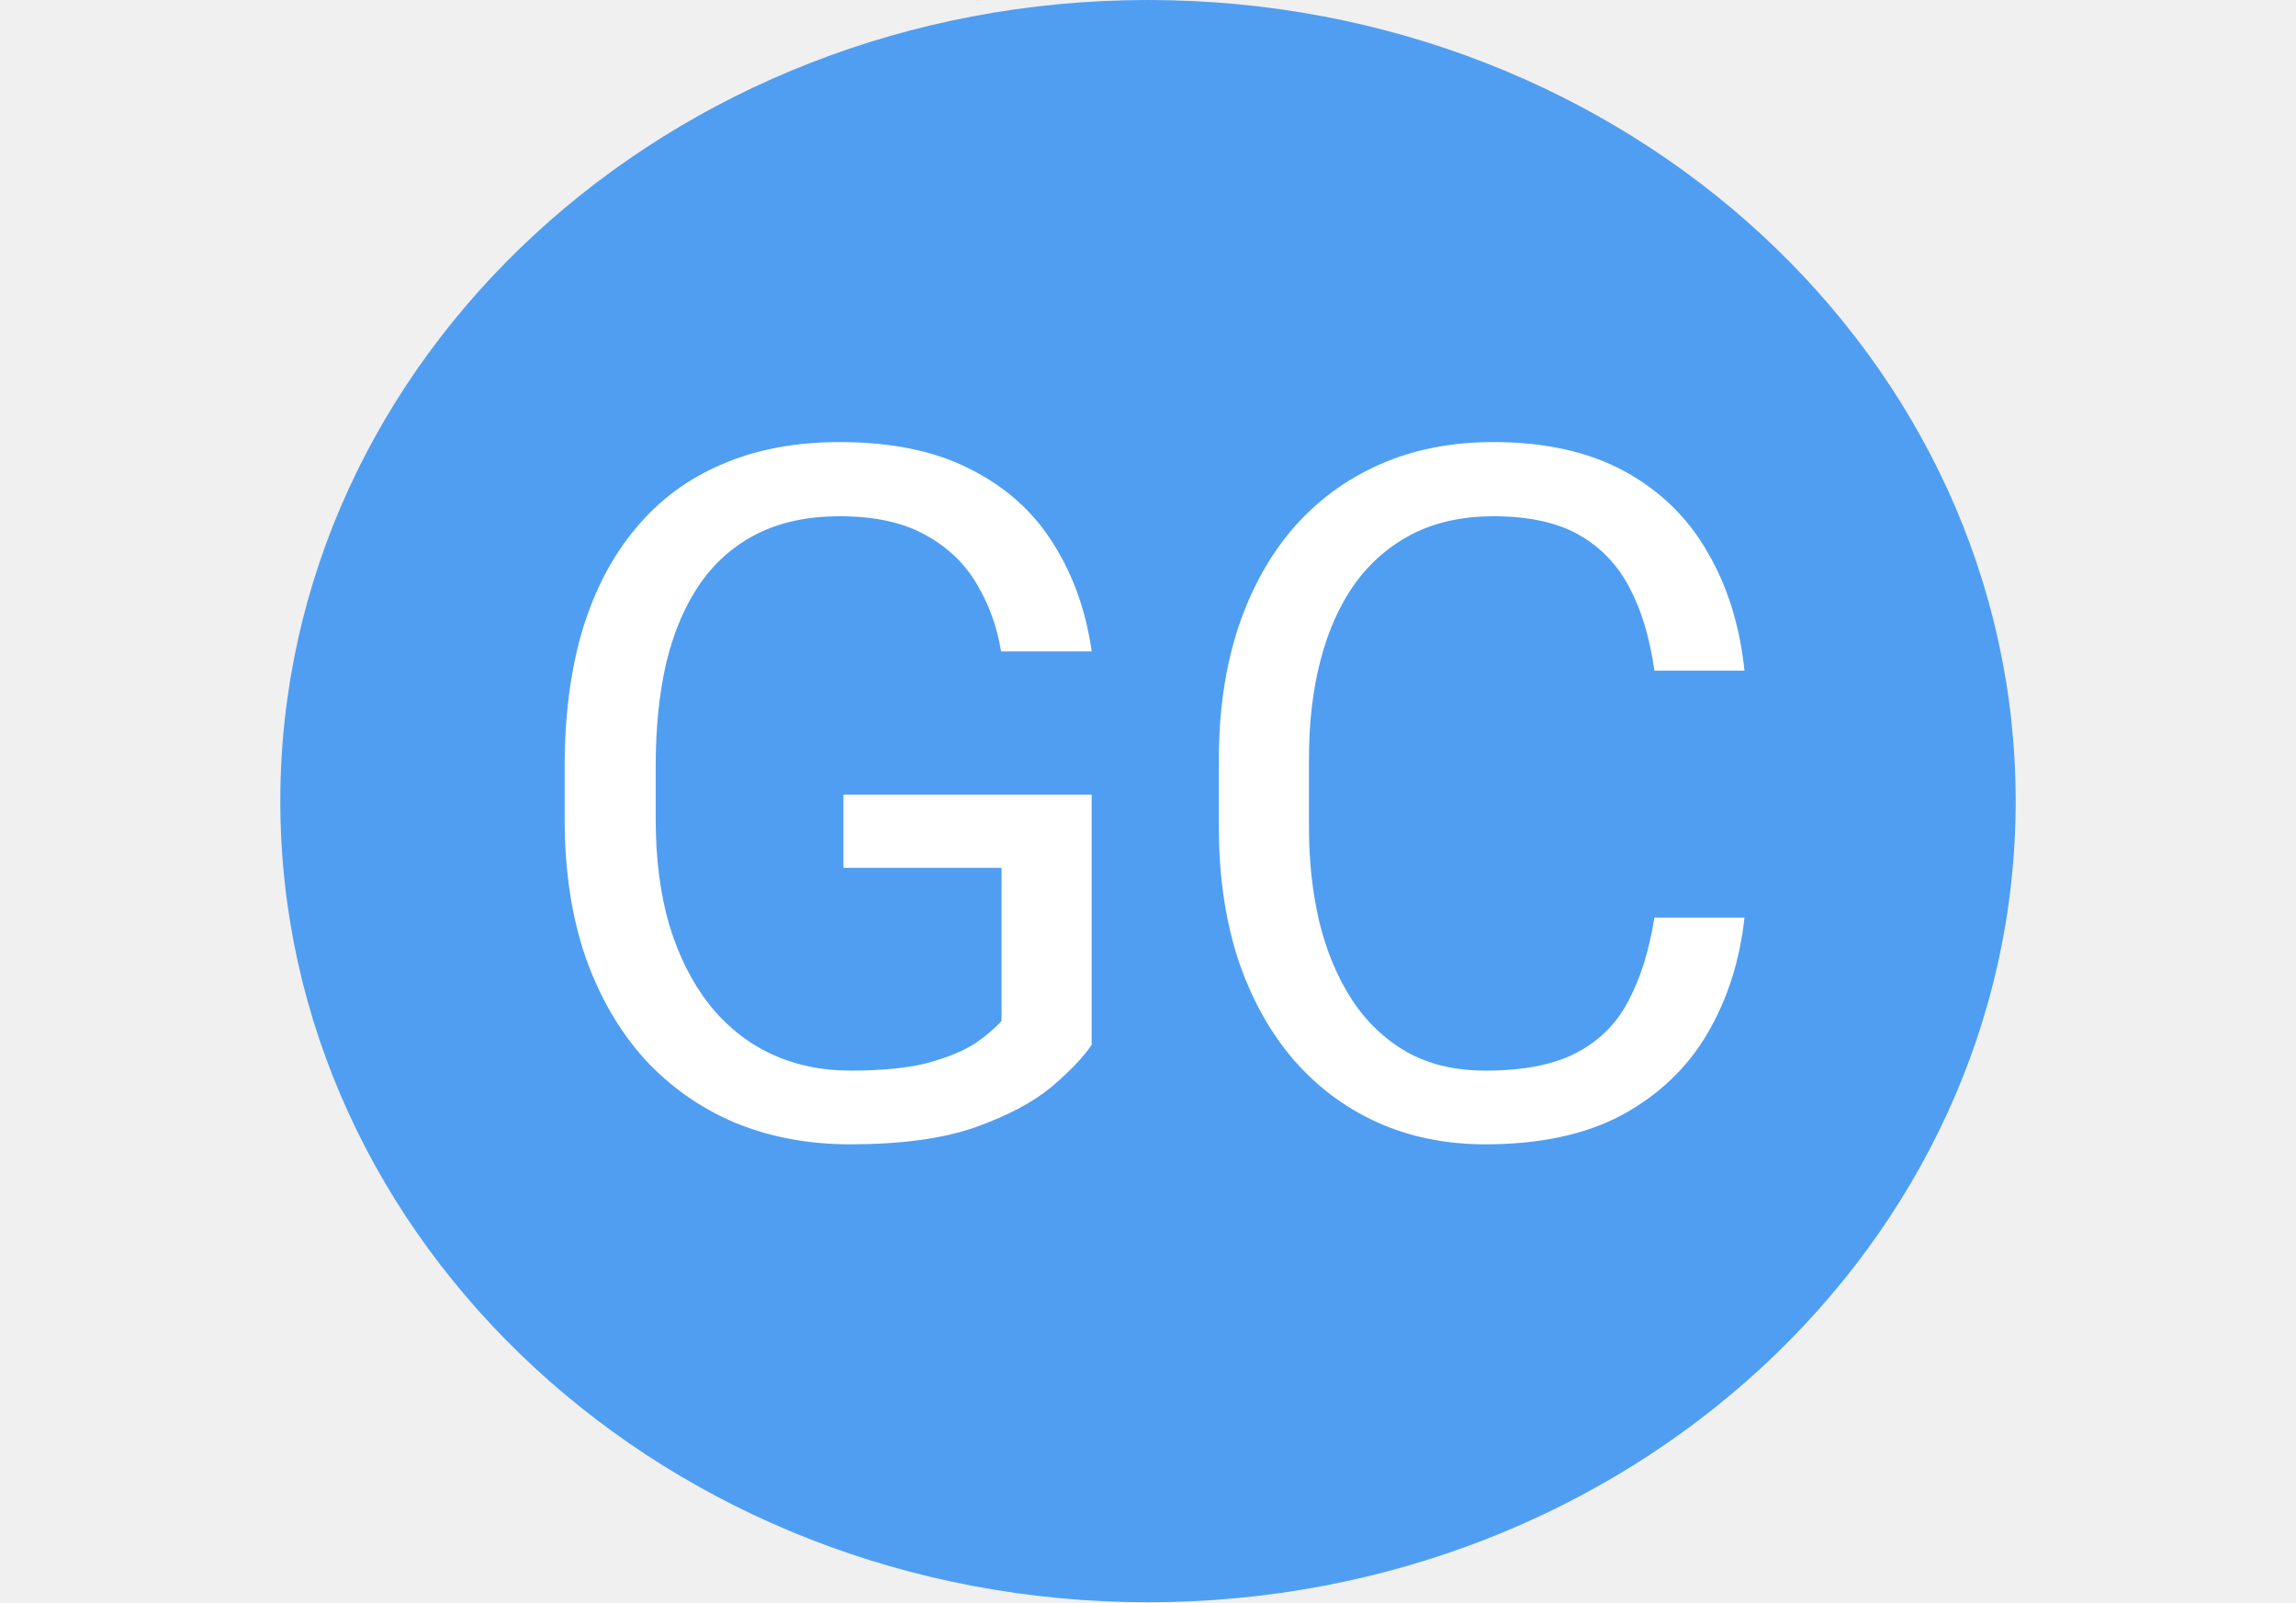
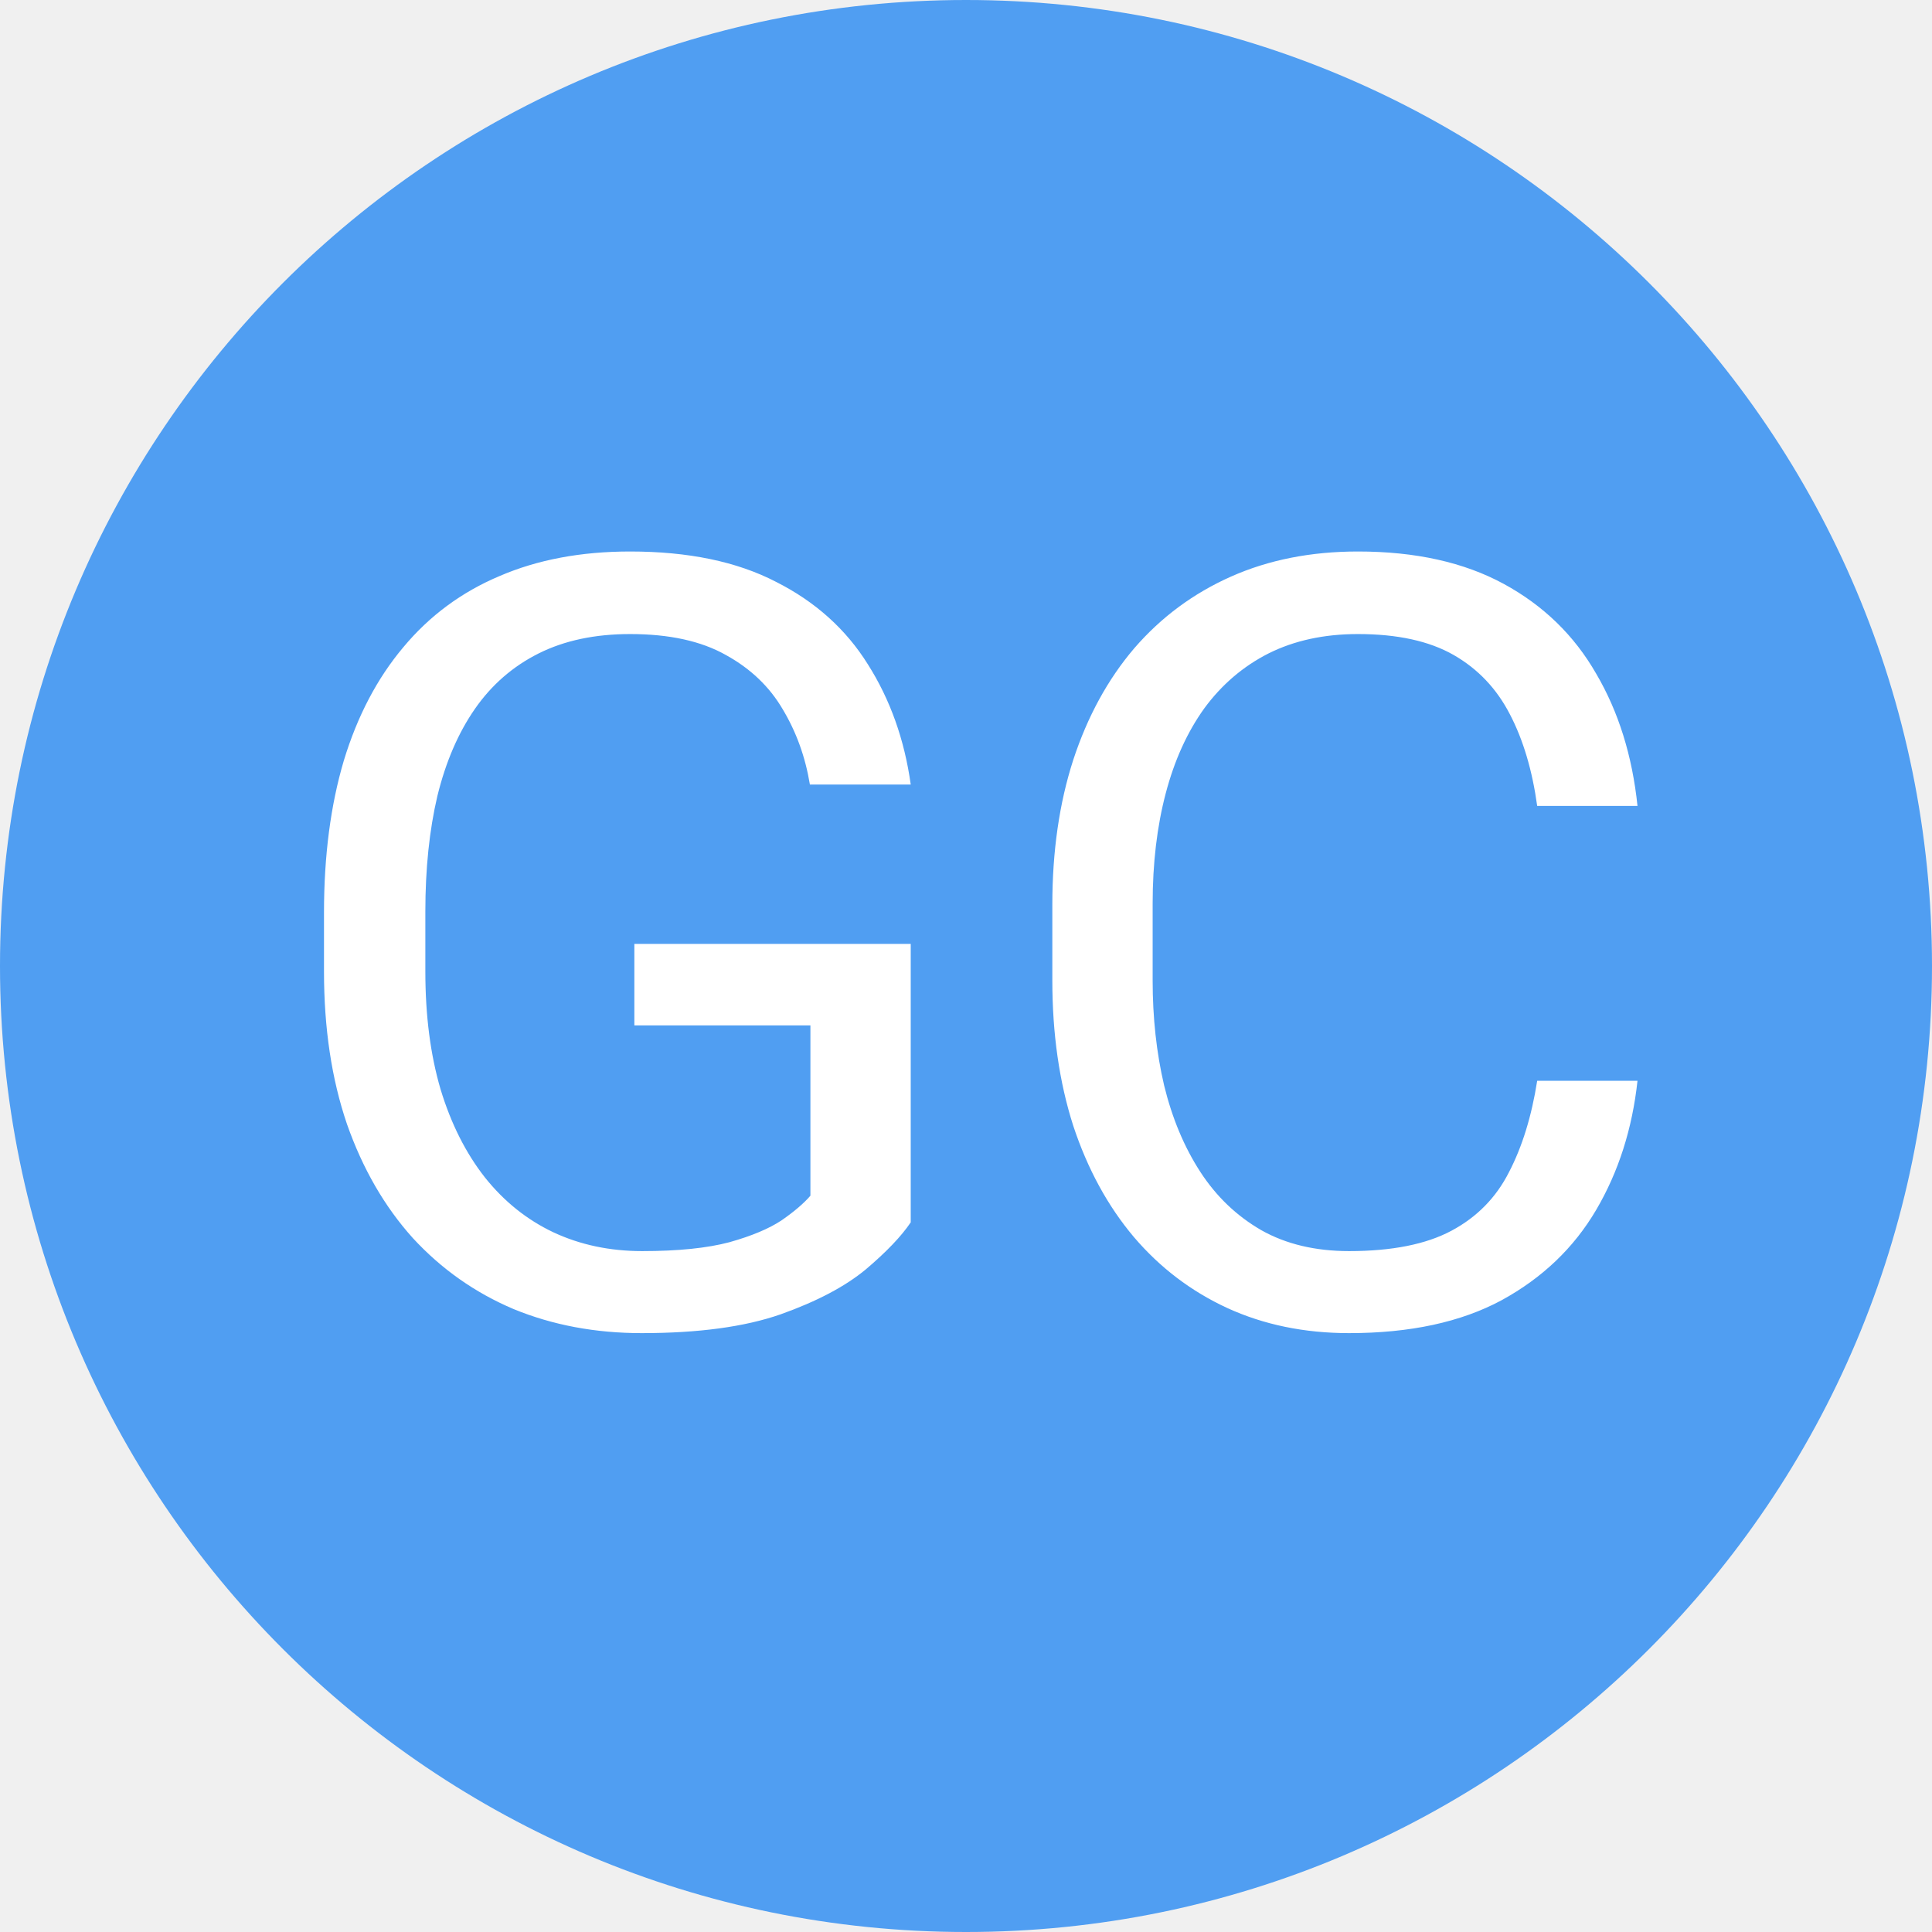
- <svg xmlns="http://www.w3.org/2000/svg" width="172" height="120" viewBox="0 0 172 120" fill="none">
-   <ellipse cx="86" cy="60" rx="65" ry="60" fill="#509EF2" />
-   <path d="M81.781 59.512V78.25C81.148 79.188 80.141 80.242 78.758 81.414C77.375 82.562 75.465 83.57 73.027 84.438C70.613 85.281 67.496 85.703 63.676 85.703C60.559 85.703 57.688 85.164 55.062 84.086C52.461 82.984 50.199 81.391 48.277 79.305C46.379 77.195 44.902 74.641 43.848 71.641C42.816 68.617 42.301 65.195 42.301 61.375V57.402C42.301 53.582 42.746 50.172 43.637 47.172C44.551 44.172 45.887 41.629 47.645 39.543C49.402 37.434 51.559 35.84 54.113 34.762C56.668 33.66 59.598 33.109 62.902 33.109C66.816 33.109 70.086 33.789 72.711 35.148C75.359 36.484 77.422 38.336 78.898 40.703C80.398 43.07 81.359 45.766 81.781 48.789H74.996C74.691 46.938 74.082 45.25 73.168 43.727C72.277 42.203 71 40.984 69.336 40.07C67.672 39.133 65.527 38.664 62.902 38.664C60.535 38.664 58.484 39.098 56.75 39.965C55.016 40.832 53.586 42.074 52.461 43.691C51.336 45.309 50.492 47.266 49.93 49.562C49.391 51.859 49.121 54.449 49.121 57.332V61.375C49.121 64.328 49.461 66.965 50.141 69.285C50.844 71.606 51.84 73.586 53.129 75.227C54.418 76.844 55.953 78.074 57.734 78.918C59.539 79.762 61.531 80.184 63.711 80.184C66.125 80.184 68.082 79.984 69.582 79.586C71.082 79.164 72.254 78.672 73.098 78.109C73.941 77.523 74.586 76.973 75.031 76.457V64.996H63.184V59.512H81.781ZM123.934 68.723H130.684C130.332 71.957 129.406 74.852 127.906 77.406C126.406 79.961 124.285 81.988 121.543 83.488C118.801 84.965 115.379 85.703 111.277 85.703C108.277 85.703 105.547 85.141 103.086 84.016C100.648 82.891 98.551 81.297 96.793 79.234C95.035 77.148 93.676 74.652 92.715 71.746C91.777 68.816 91.309 65.559 91.309 61.973V56.875C91.309 53.289 91.777 50.043 92.715 47.137C93.676 44.207 95.047 41.699 96.828 39.613C98.633 37.527 100.801 35.922 103.332 34.797C105.863 33.672 108.711 33.109 111.875 33.109C115.742 33.109 119.012 33.836 121.684 35.289C124.355 36.742 126.43 38.758 127.906 41.336C129.406 43.891 130.332 46.855 130.684 50.23H123.934C123.605 47.84 122.996 45.789 122.105 44.078C121.215 42.344 119.949 41.008 118.309 40.07C116.668 39.133 114.523 38.664 111.875 38.664C109.602 38.664 107.598 39.098 105.863 39.965C104.152 40.832 102.711 42.062 101.539 43.656C100.391 45.25 99.523 47.16 98.938 49.387C98.352 51.613 98.059 54.086 98.059 56.805V61.973C98.059 64.481 98.316 66.836 98.832 69.039C99.371 71.242 100.18 73.176 101.258 74.84C102.336 76.504 103.707 77.816 105.371 78.777C107.035 79.715 109.004 80.184 111.277 80.184C114.16 80.184 116.457 79.727 118.168 78.812C119.879 77.898 121.168 76.586 122.035 74.875C122.926 73.164 123.559 71.113 123.934 68.723Z" fill="white" />
+ <svg xmlns="http://www.w3.org/2000/svg" width="130" height="130" viewBox="0 0 130 130" fill="none">
+   <circle cx="65" cy="65" r="65" fill="#509EF2" />
+   <path d="M61.281 63.512V82.25C60.648 83.188 59.641 84.242 58.258 85.414C56.875 86.562 54.965 87.57 52.527 88.438C50.113 89.281 46.996 89.703 43.176 89.703C40.059 89.703 37.188 89.164 34.562 88.086C31.961 86.984 29.699 85.391 27.777 83.305C25.879 81.195 24.402 78.641 23.348 75.641C22.316 72.617 21.801 69.195 21.801 65.375V61.402C21.801 57.582 22.246 54.172 23.137 51.172C24.051 48.172 25.387 45.629 27.145 43.543C28.902 41.434 31.059 39.84 33.613 38.762C36.168 37.66 39.098 37.109 42.402 37.109C46.316 37.109 49.586 37.789 52.211 39.148C54.859 40.484 56.922 42.336 58.398 44.703C59.898 47.07 60.859 49.766 61.281 52.789H54.496C54.191 50.938 53.582 49.25 52.668 47.727C51.777 46.203 50.5 44.984 48.836 44.07C47.172 43.133 45.027 42.664 42.402 42.664C40.035 42.664 37.984 43.098 36.25 43.965C34.516 44.832 33.086 46.074 31.961 47.691C30.836 49.309 29.992 51.266 29.43 53.562C28.891 55.859 28.621 58.449 28.621 61.332V65.375C28.621 68.328 28.961 70.965 29.641 73.285C30.344 75.606 31.34 77.586 32.629 79.227C33.918 80.844 35.453 82.074 37.234 82.918C39.039 83.762 41.031 84.184 43.211 84.184C45.625 84.184 47.582 83.984 49.082 83.586C50.582 83.164 51.754 82.672 52.598 82.109C53.441 81.523 54.086 80.973 54.531 80.457V68.996H42.684V63.512H61.281ZM103.434 72.723H110.184C109.832 75.957 108.906 78.852 107.406 81.406C105.906 83.961 103.785 85.988 101.043 87.488C98.301 88.965 94.879 89.703 90.777 89.703C87.777 89.703 85.047 89.141 82.586 88.016C80.148 86.891 78.051 85.297 76.293 83.234C74.535 81.148 73.176 78.652 72.215 75.746C71.277 72.816 70.809 69.559 70.809 65.973V60.875C70.809 57.289 71.277 54.043 72.215 51.137C73.176 48.207 74.547 45.699 76.328 43.613C78.133 41.527 80.301 39.922 82.832 38.797C85.363 37.672 88.211 37.109 91.375 37.109C95.242 37.109 98.512 37.836 101.184 39.289C103.855 40.742 105.93 42.758 107.406 45.336C108.906 47.891 109.832 50.855 110.184 54.23H103.434C103.105 51.84 102.496 49.789 101.605 48.078C100.715 46.344 99.449 45.008 97.809 44.07C96.168 43.133 94.023 42.664 91.375 42.664C89.102 42.664 87.098 43.098 85.363 43.965C83.652 44.832 82.211 46.062 81.039 47.656C79.891 49.25 79.023 51.16 78.438 53.387C77.852 55.613 77.559 58.086 77.559 60.805V65.973C77.559 68.481 77.816 70.836 78.332 73.039C78.871 75.242 79.68 77.176 80.758 78.84C81.836 80.504 83.207 81.816 84.871 82.777C86.535 83.715 88.504 84.184 90.777 84.184C93.66 84.184 95.957 83.727 97.668 82.812C99.379 81.898 100.668 80.586 101.535 78.875C102.426 77.164 103.059 75.113 103.434 72.723Z" fill="white" />
</svg>
